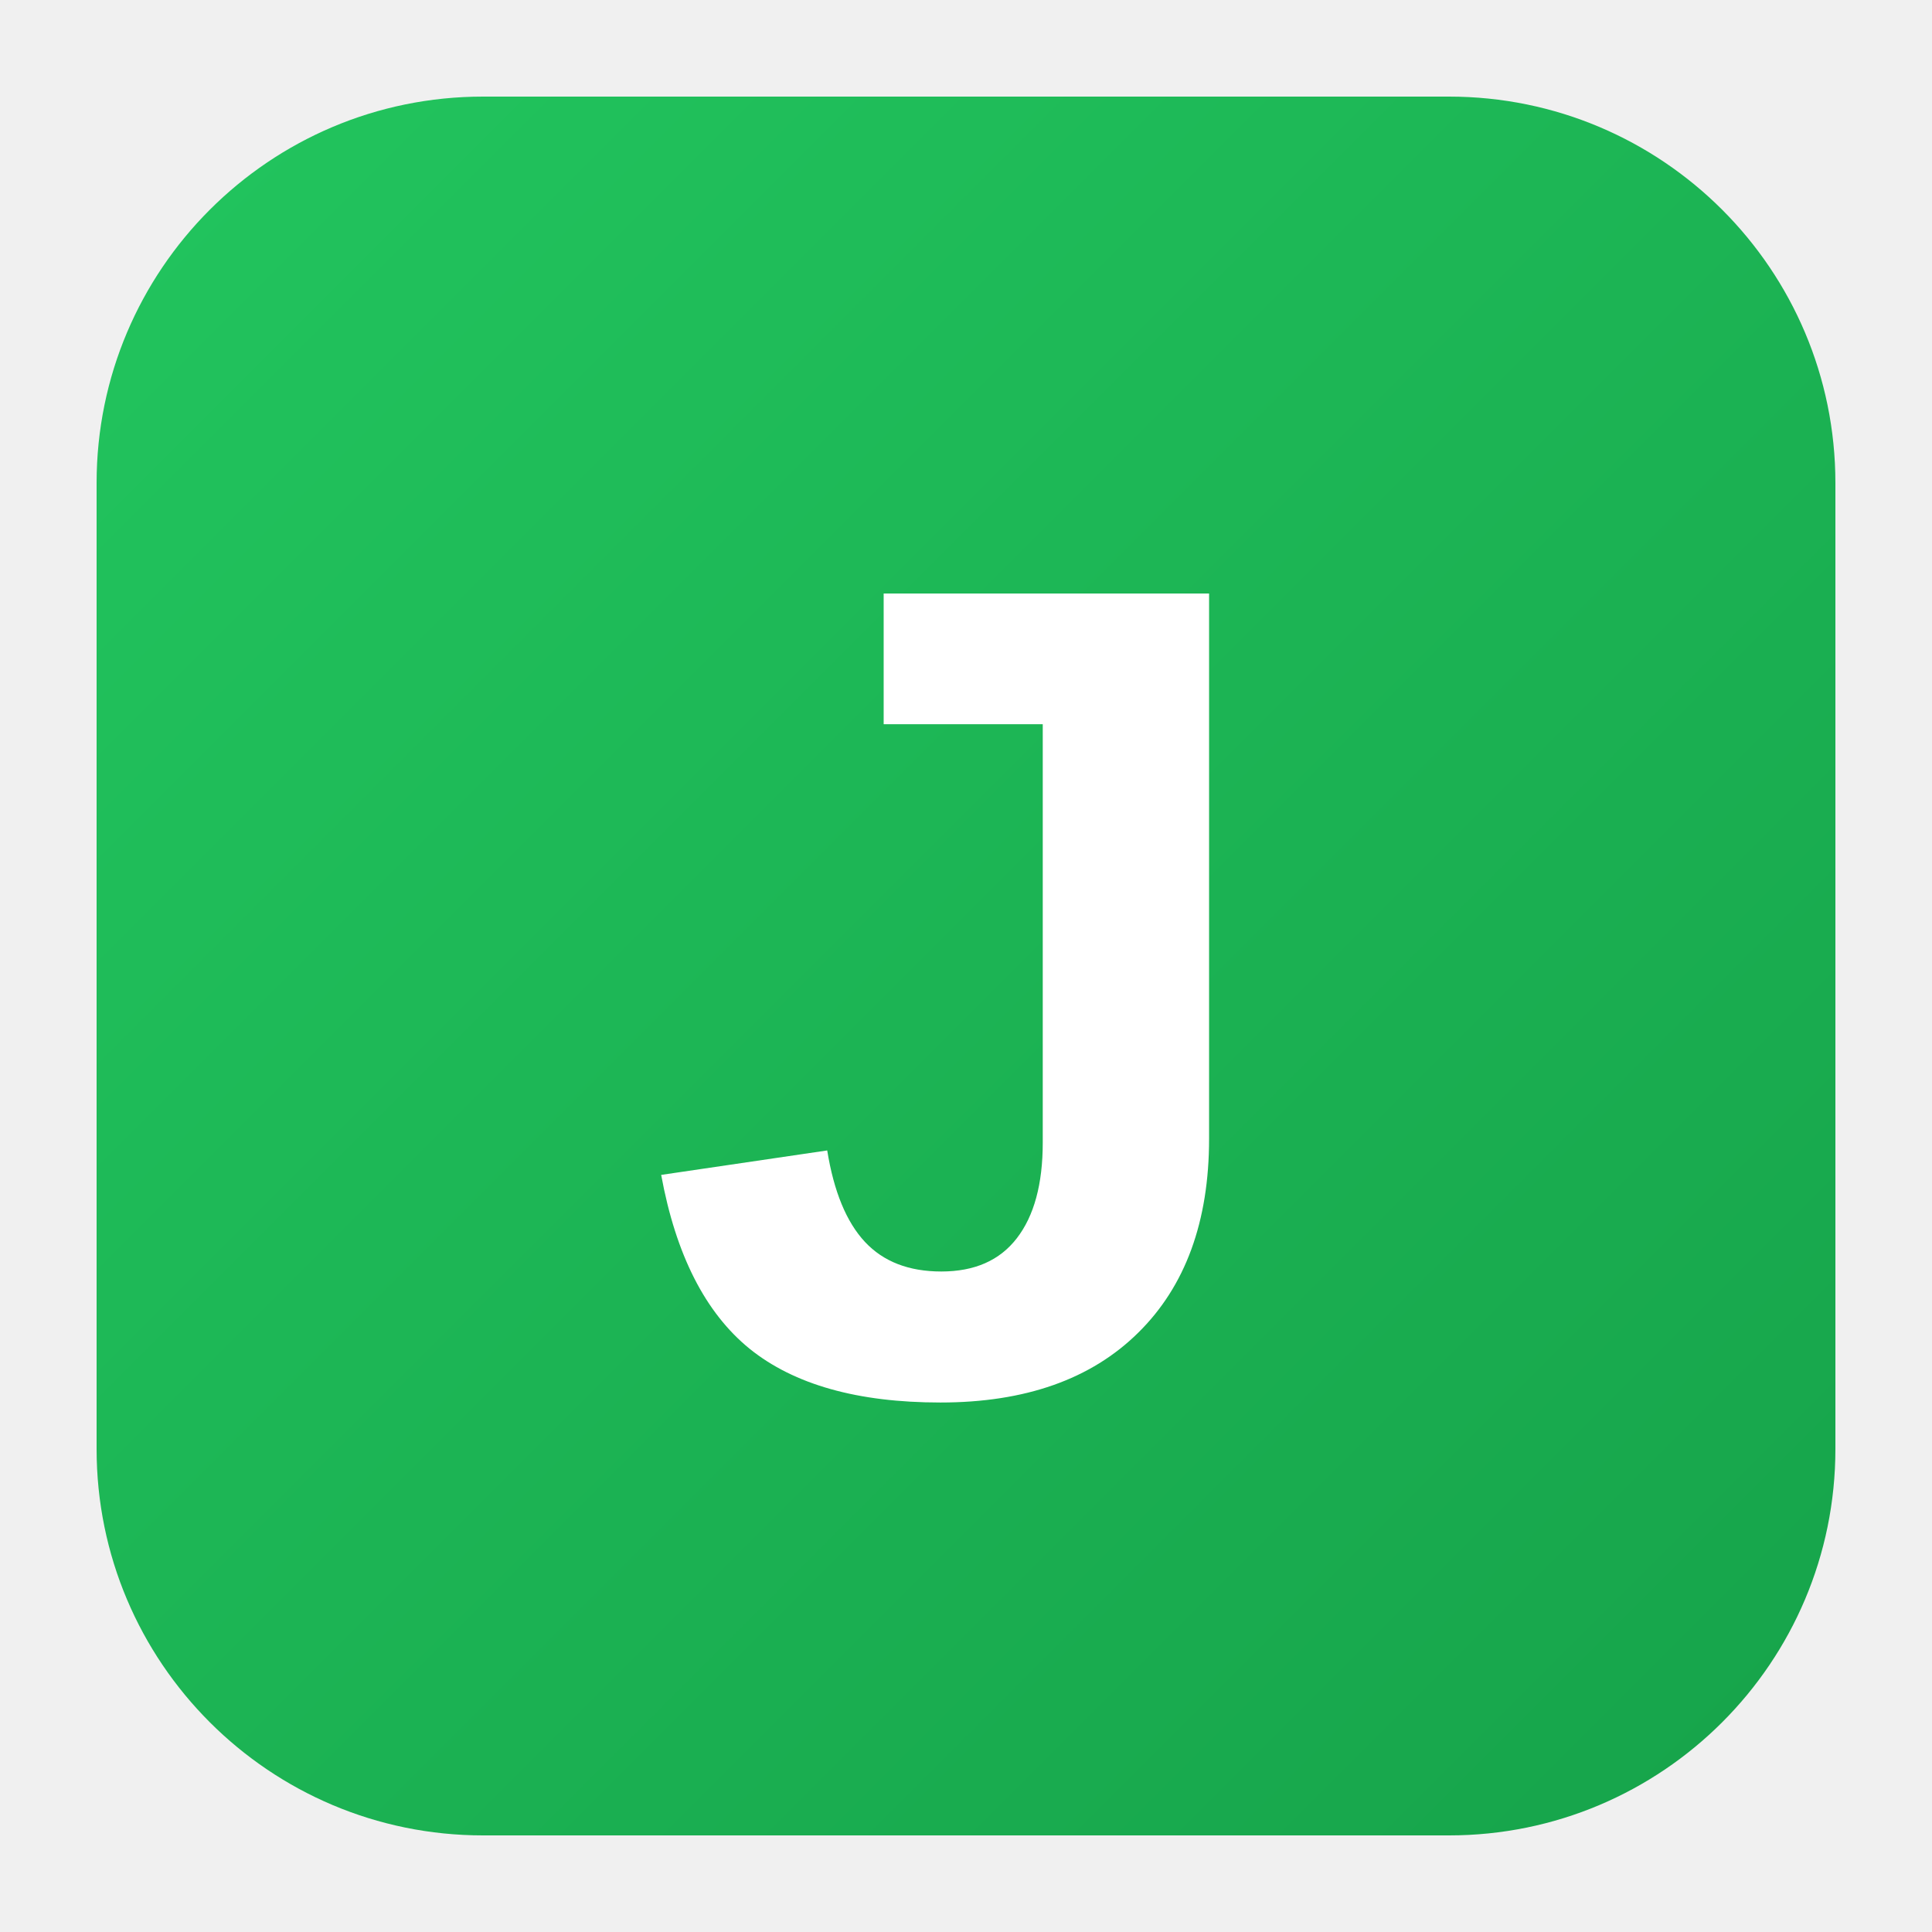
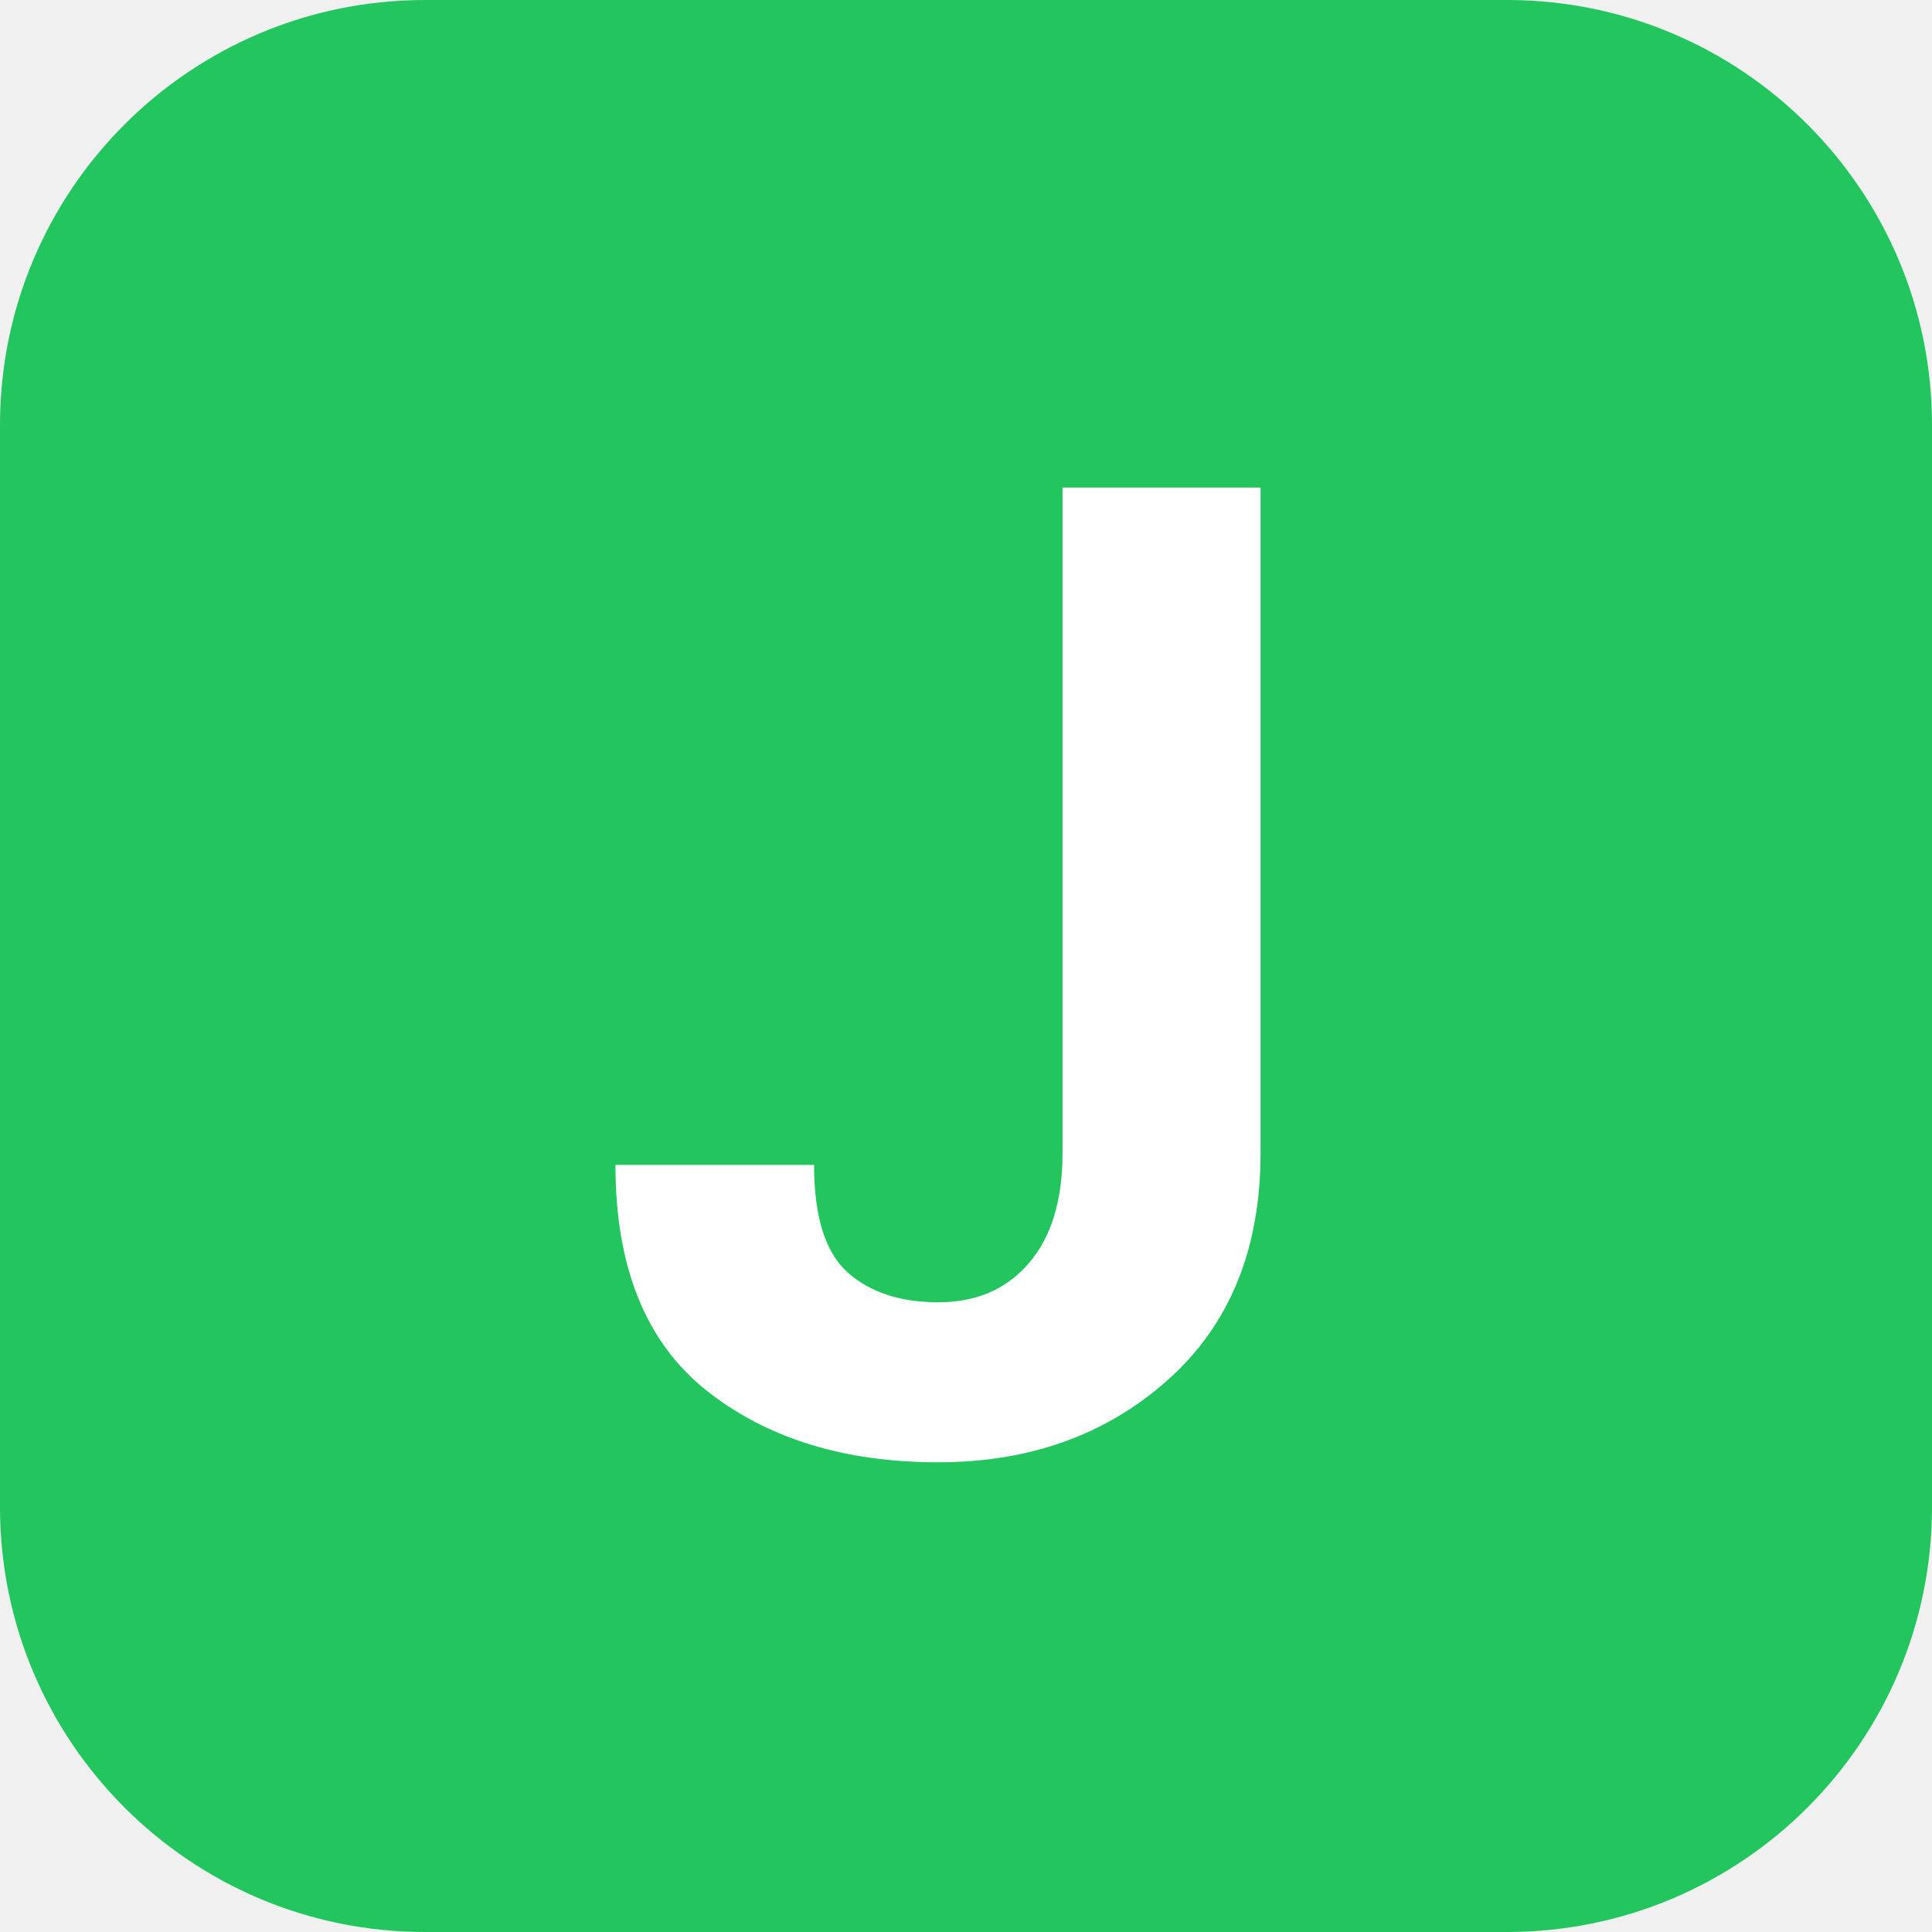
<svg xmlns="http://www.w3.org/2000/svg" viewBox="0 0 100 100">
-   <defs>
-     <linearGradient id="greenGrad" x1="0%" y1="0%" x2="100%" y2="100%">
-       <stop offset="0%" style="stop-color:#22c55e;stop-opacity:1" />
-       <stop offset="100%" style="stop-color:#16a34a;stop-opacity:1" />
-     </linearGradient>
-   </defs>
-   <rect x="5" y="5" width="90" height="90" rx="20" ry="20" fill="url(#greenGrad)" />
-   <text x="50" y="72" font-family="Arial, sans-serif" font-size="60" font-weight="bold" fill="white" text-anchor="middle">J</text>
+   <rect x="0" y="0" width="100" height="100" rx="22" ry="22" fill="#22c55e" />
+   <text x="50" y="75" font-family="system-ui, -apple-system, BlinkMacSystemFont, 'Segoe UI', Roboto, sans-serif" font-size="70" font-weight="600" fill="white" text-anchor="middle">J</text>
</svg>
